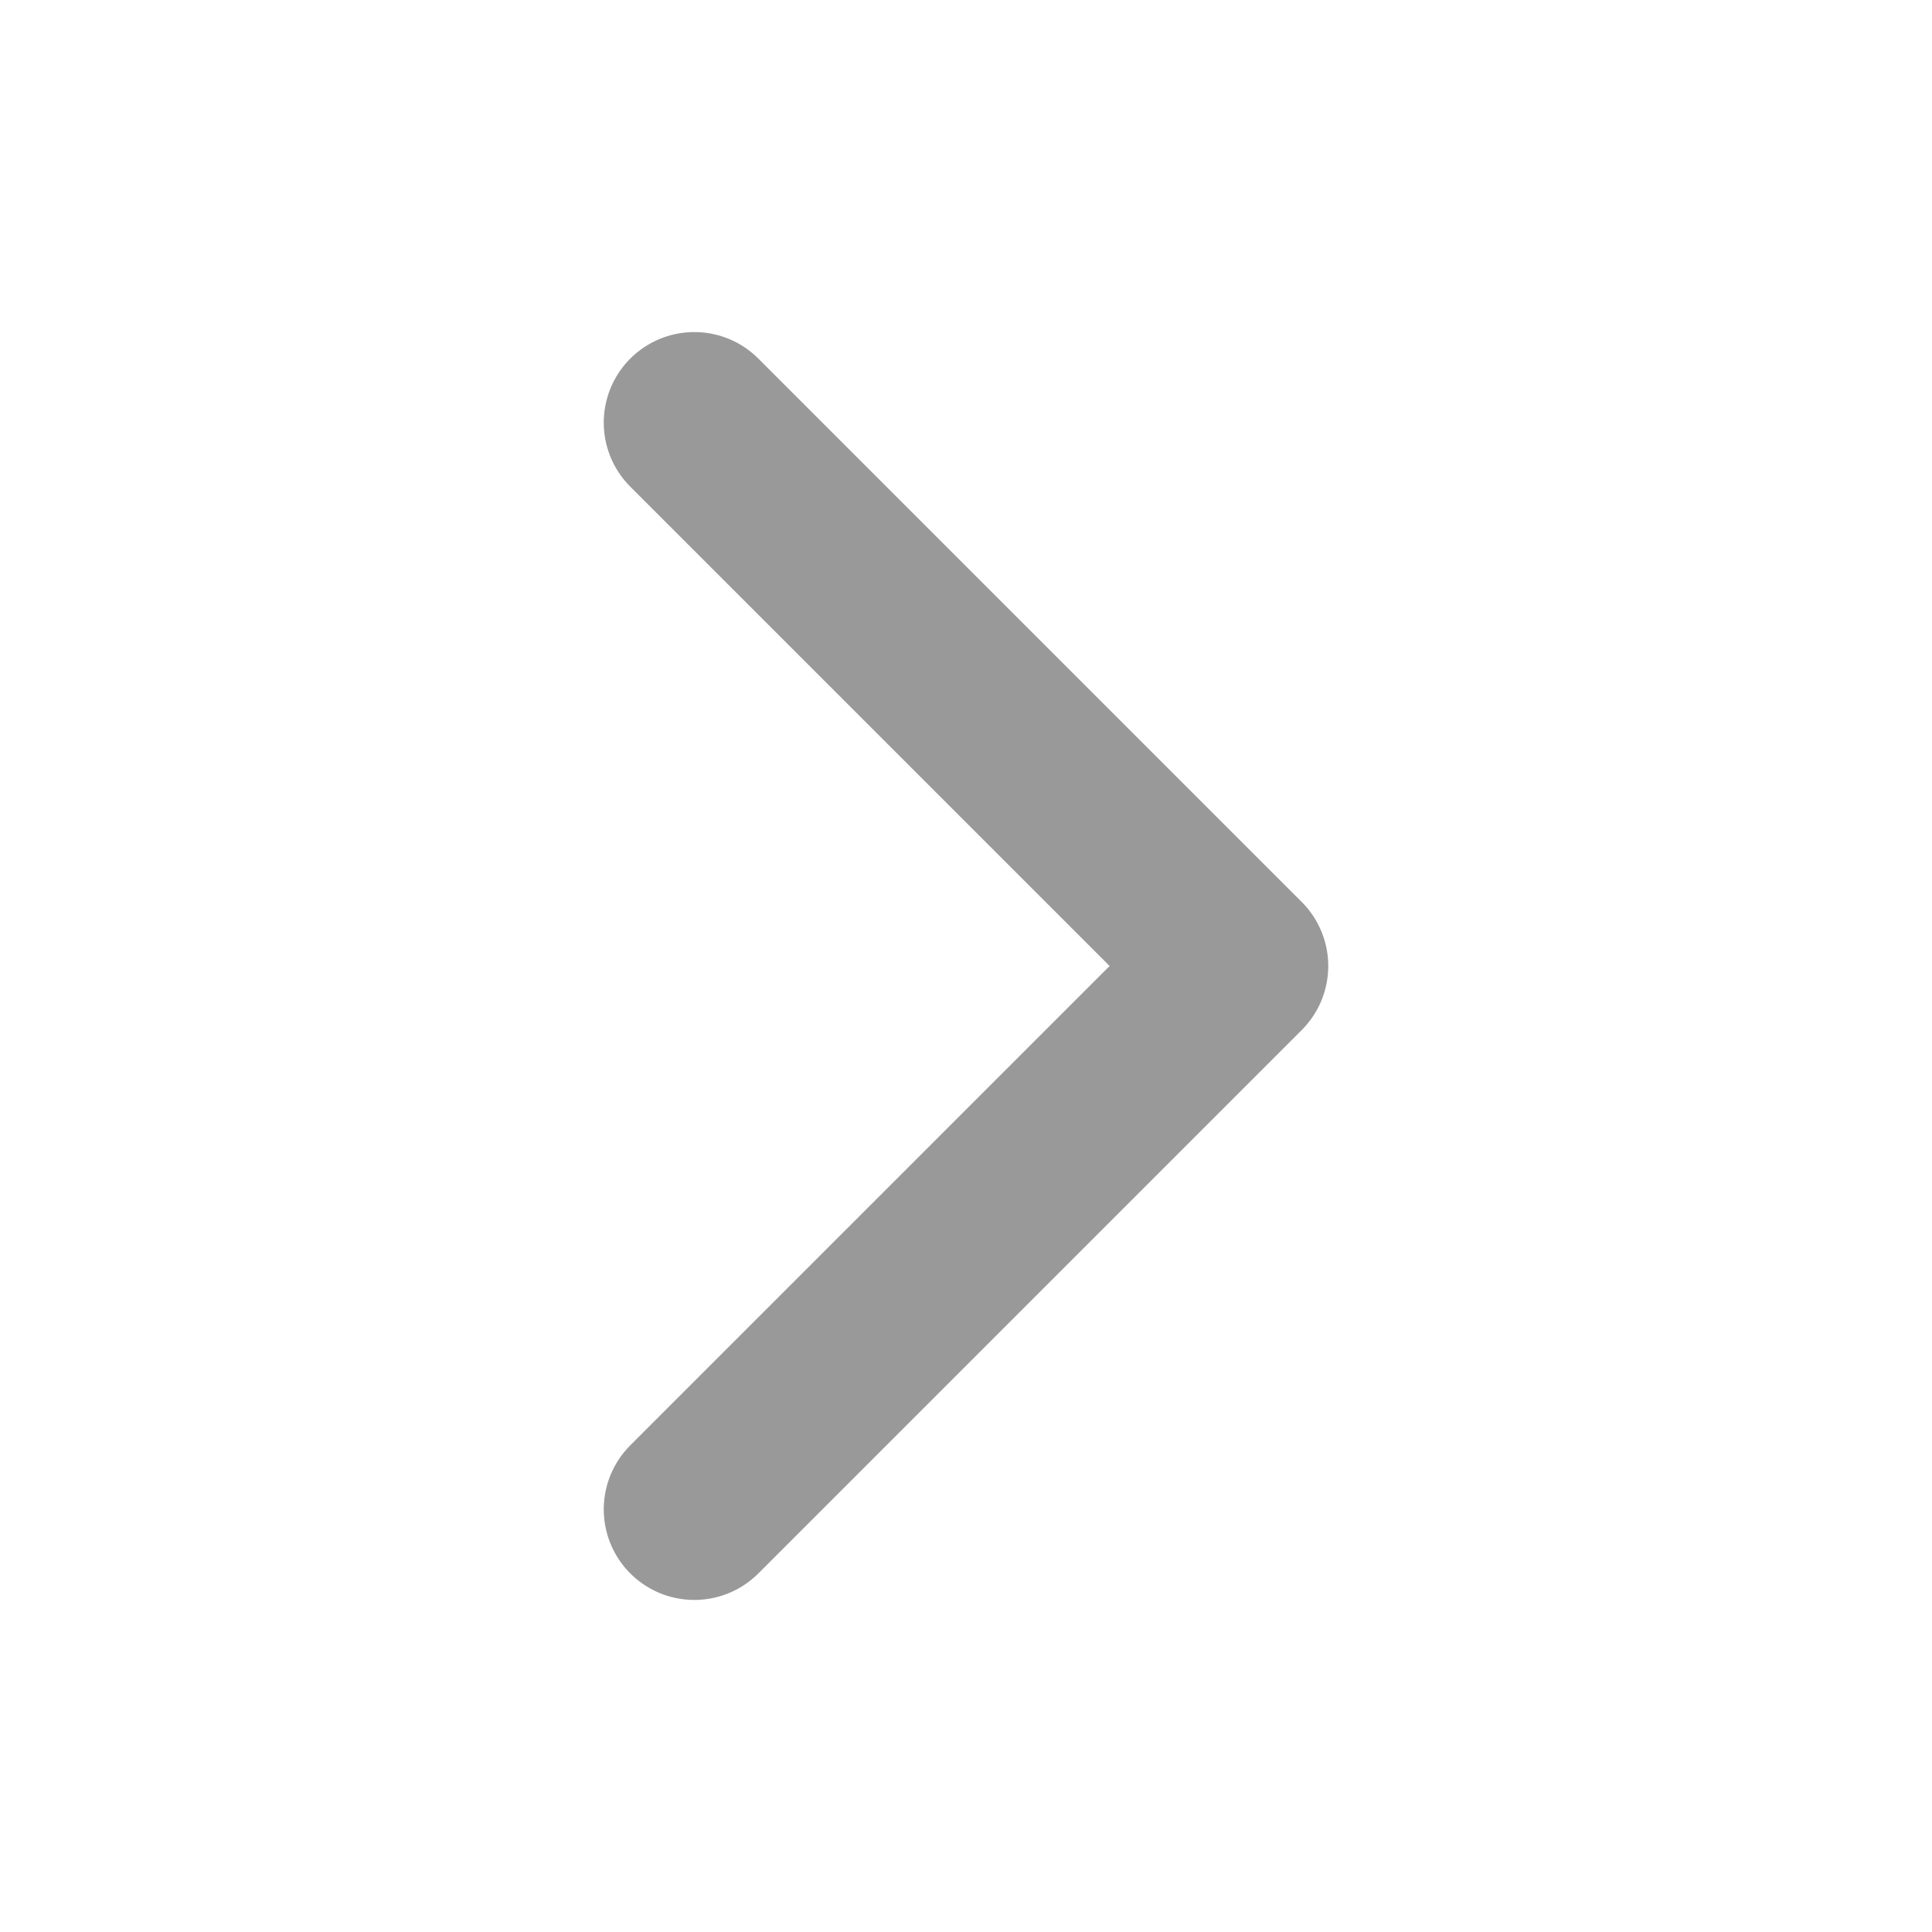
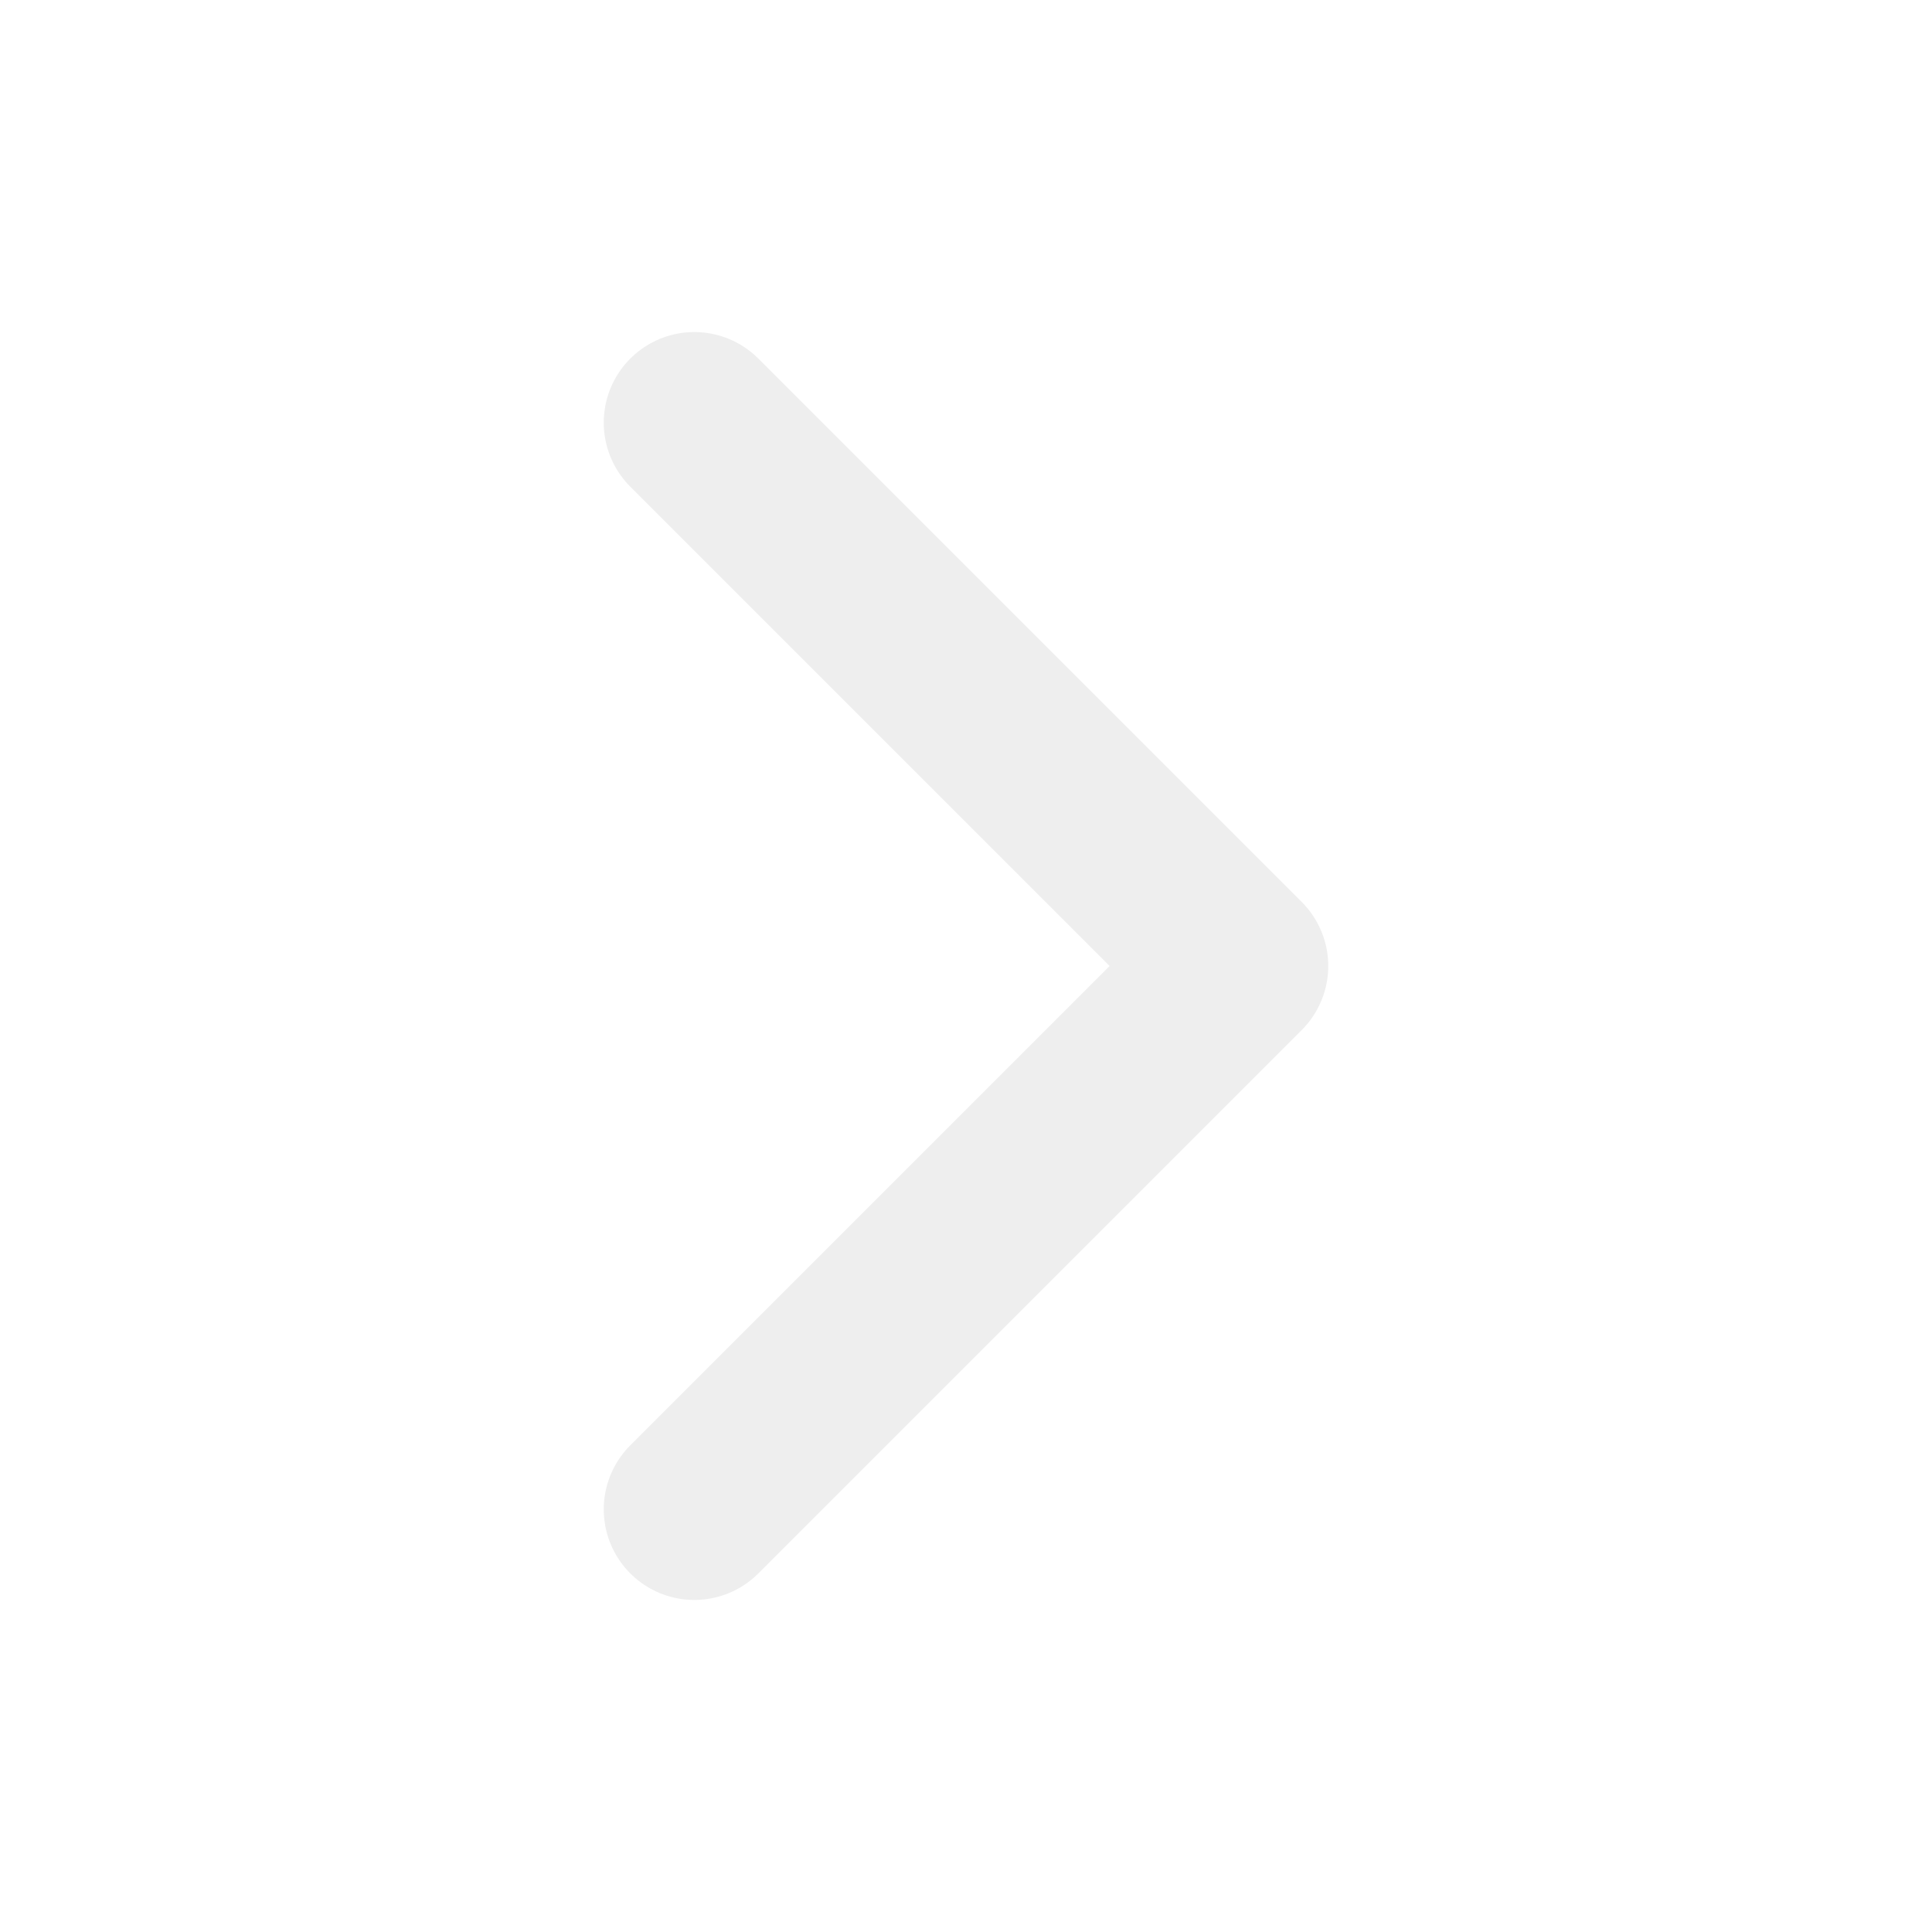
<svg xmlns="http://www.w3.org/2000/svg" width="512" height="512" viewBox="0 0 512 512">
-   <polyline points="184 112 328 256 184 400" style="fill:none;stroke:#999;stroke-linecap:round;stroke-linejoin:round;stroke-width:48px" />
+   <polyline points="184 112 328 256 184 400" style="fill:none;stroke:#eee;stroke-linecap:round;stroke-linejoin:round;stroke-width:48px" />
</svg>
